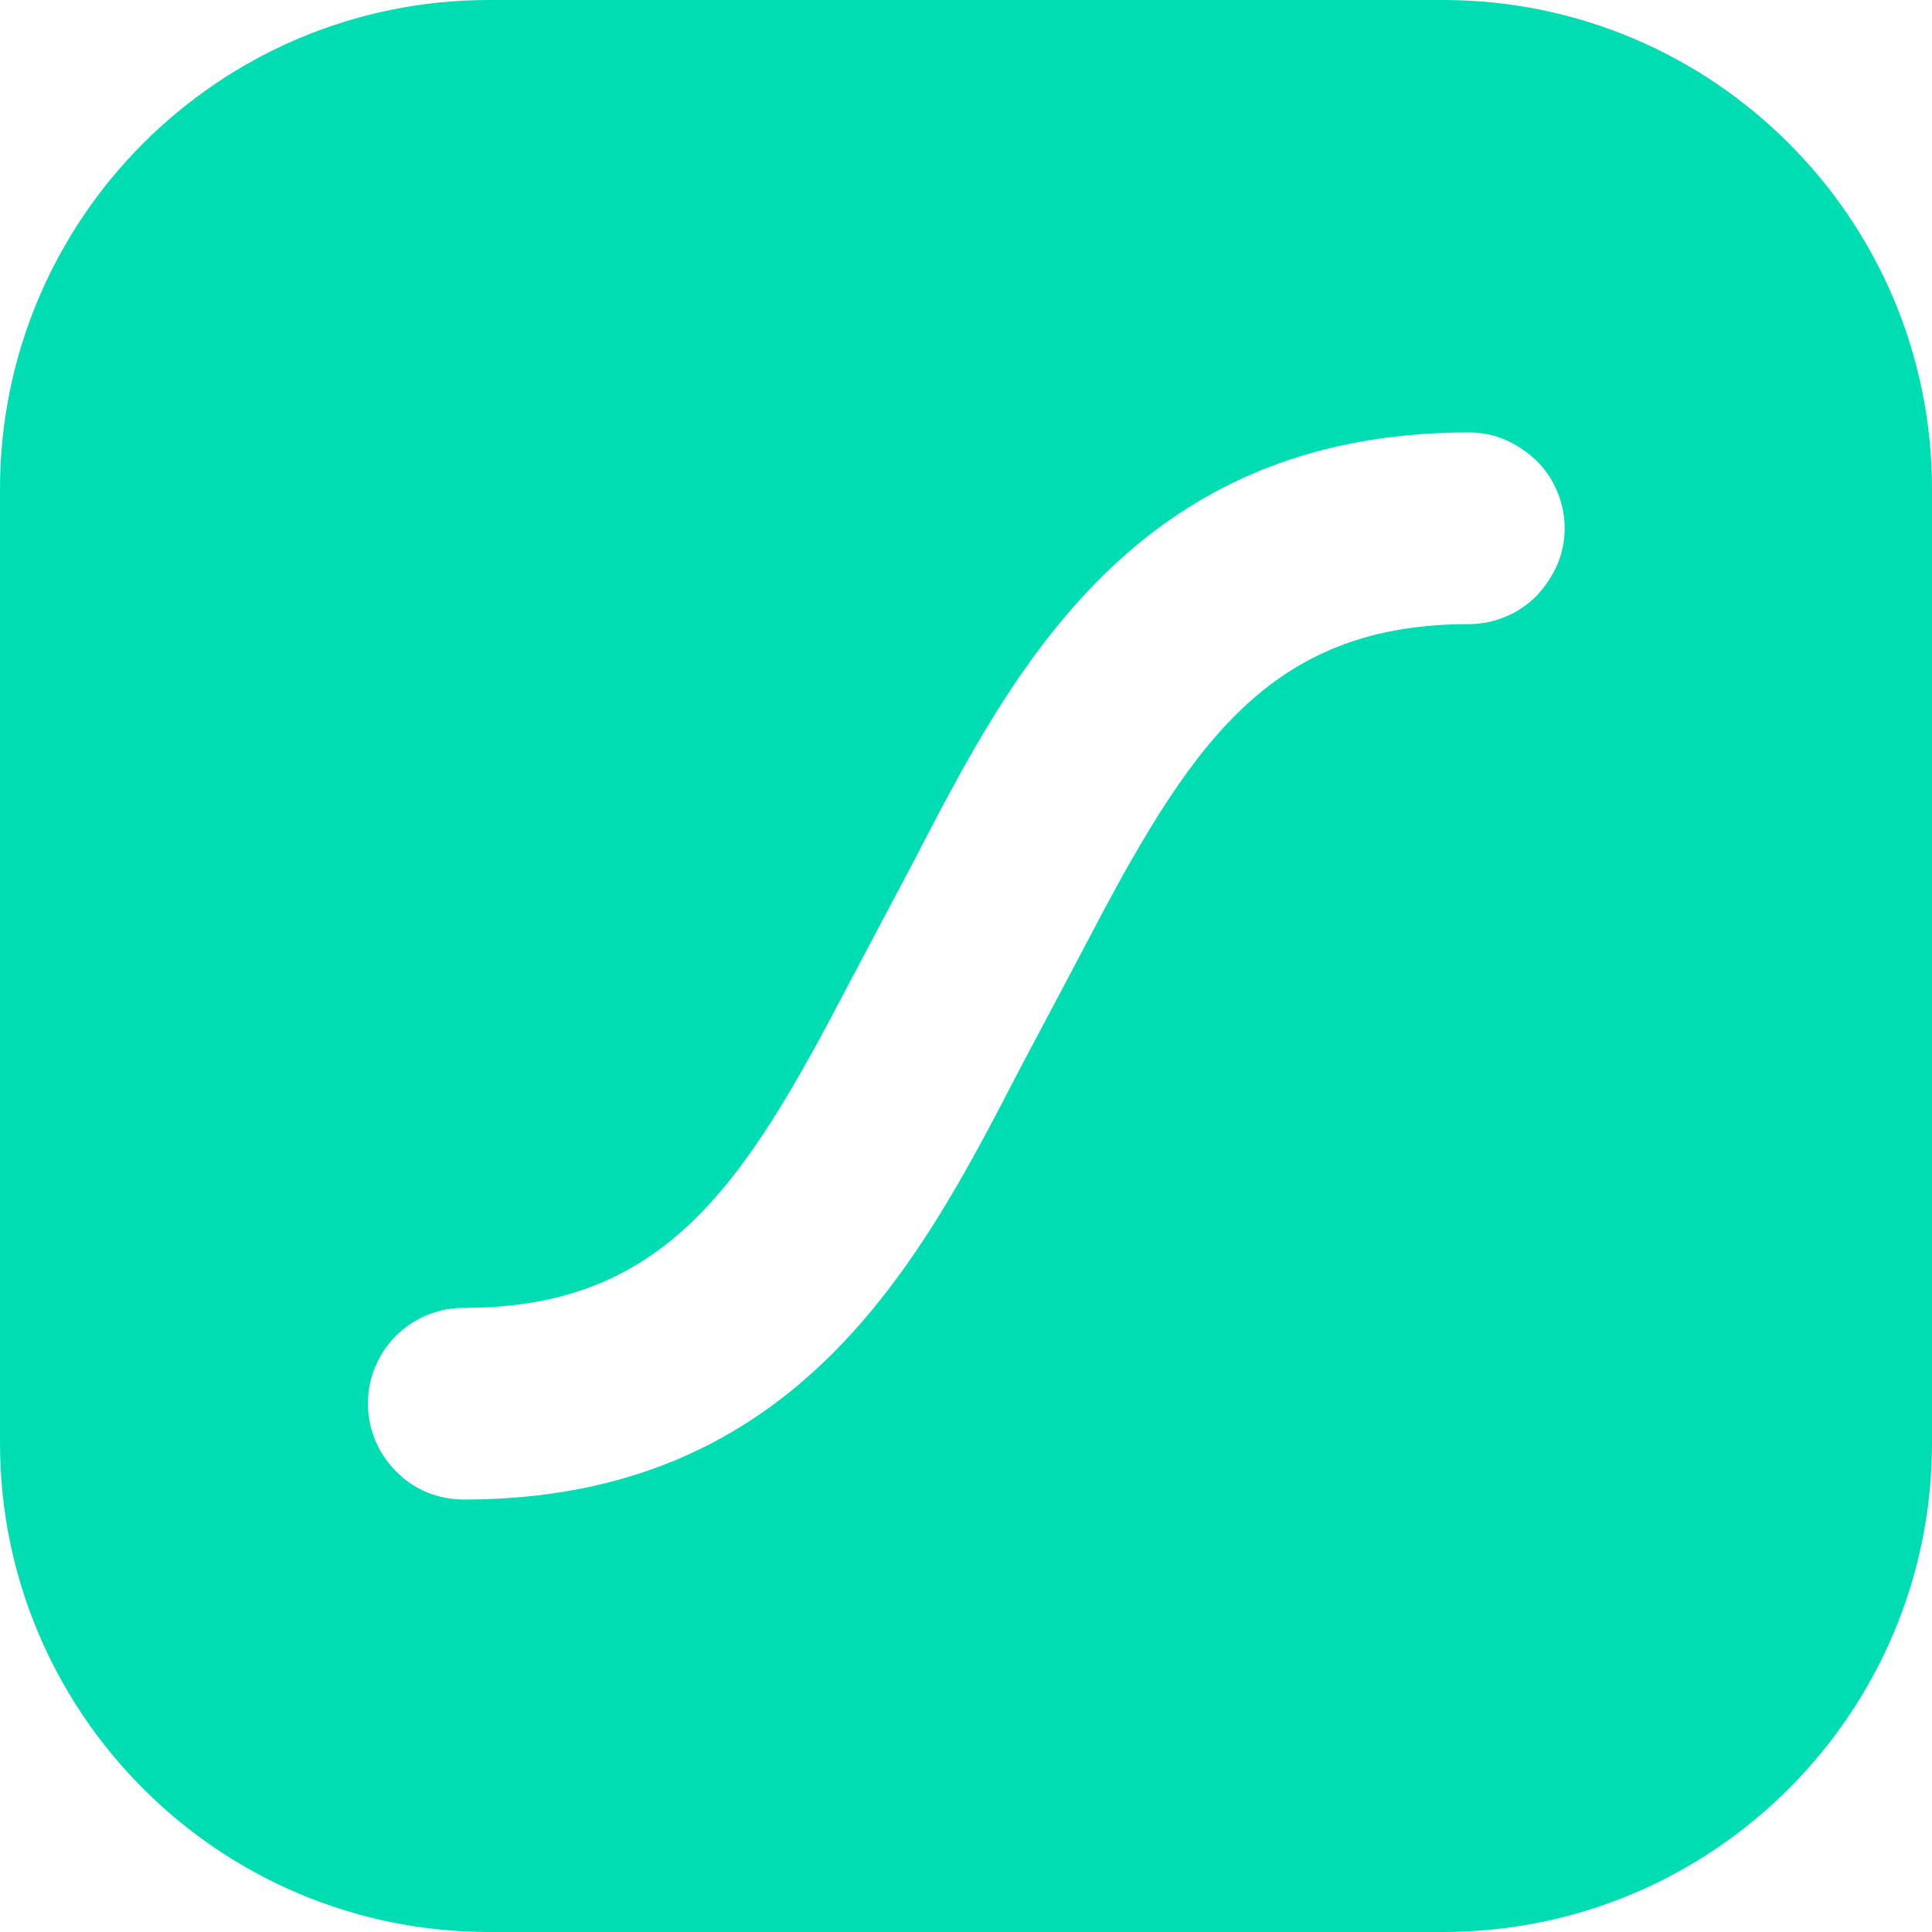
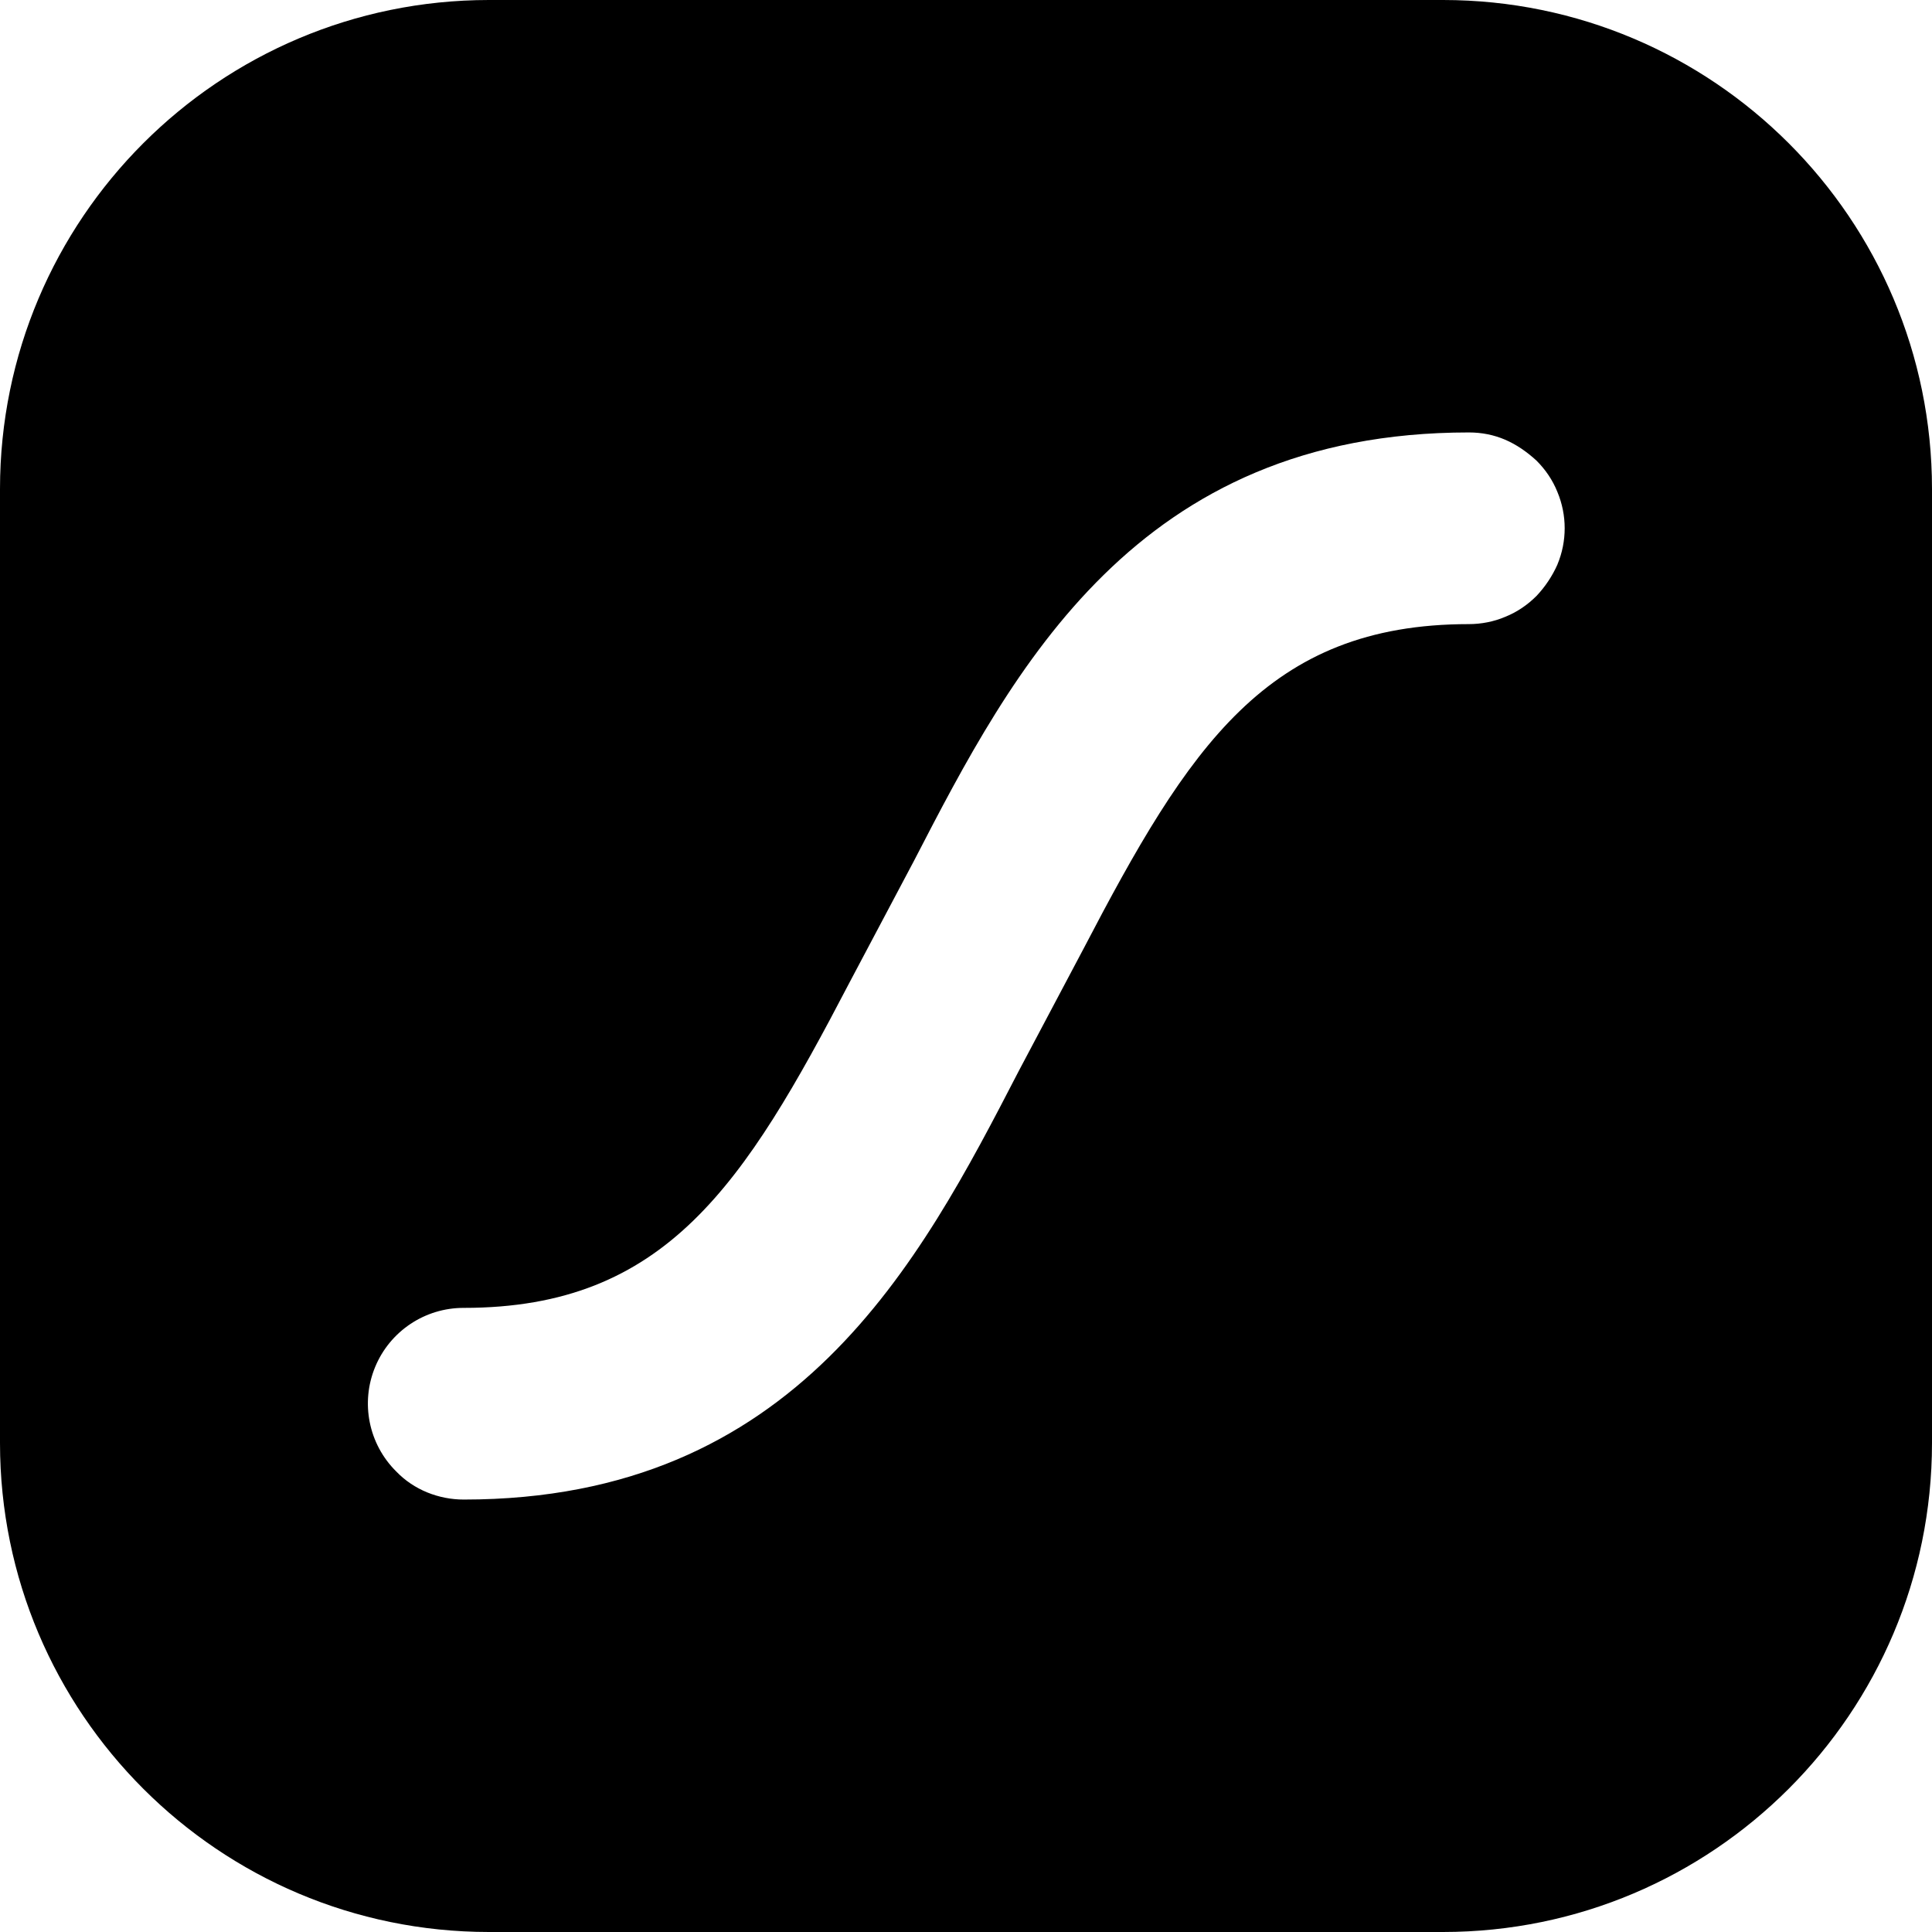
- <svg xmlns="http://www.w3.org/2000/svg" fill="#00DDB3" role="img" viewBox="0 0 24 24">
+ <svg xmlns="http://www.w3.org/2000/svg" role="img" viewBox="0 0 24 24">
  <path d="M17.928 0H6.072A6.076 6.076 0 0 0 0 6.073v11.854A6.076 6.076 0 0 0 6.073 24h11.854A6.076 6.076 0 0 0 24 17.927V6.073A6.076 6.076 0 0 0 17.927 0m1.42 7.013a1.4 1.4 0 0 1-.26.39c-.11.11-.24.2-.39.26-.14.06-.3.09-.45.09-2.511 0-3.482 1.53-4.792 4.042l-.8 1.51c-1.231 2.382-2.762 5.323-6.894 5.323-.31 0-.62-.12-.84-.35a1.188 1.188 0 0 1 .84-2.031c2.511 0 3.482-1.53 4.792-4.042l.8-1.51c1.231-2.382 2.762-5.323 6.894-5.323q.24 0 .45.09c.14.06.27.15.39.26.11.11.2.24.26.39a1.17 1.17 0 0 1 0 .9" />
</svg>
